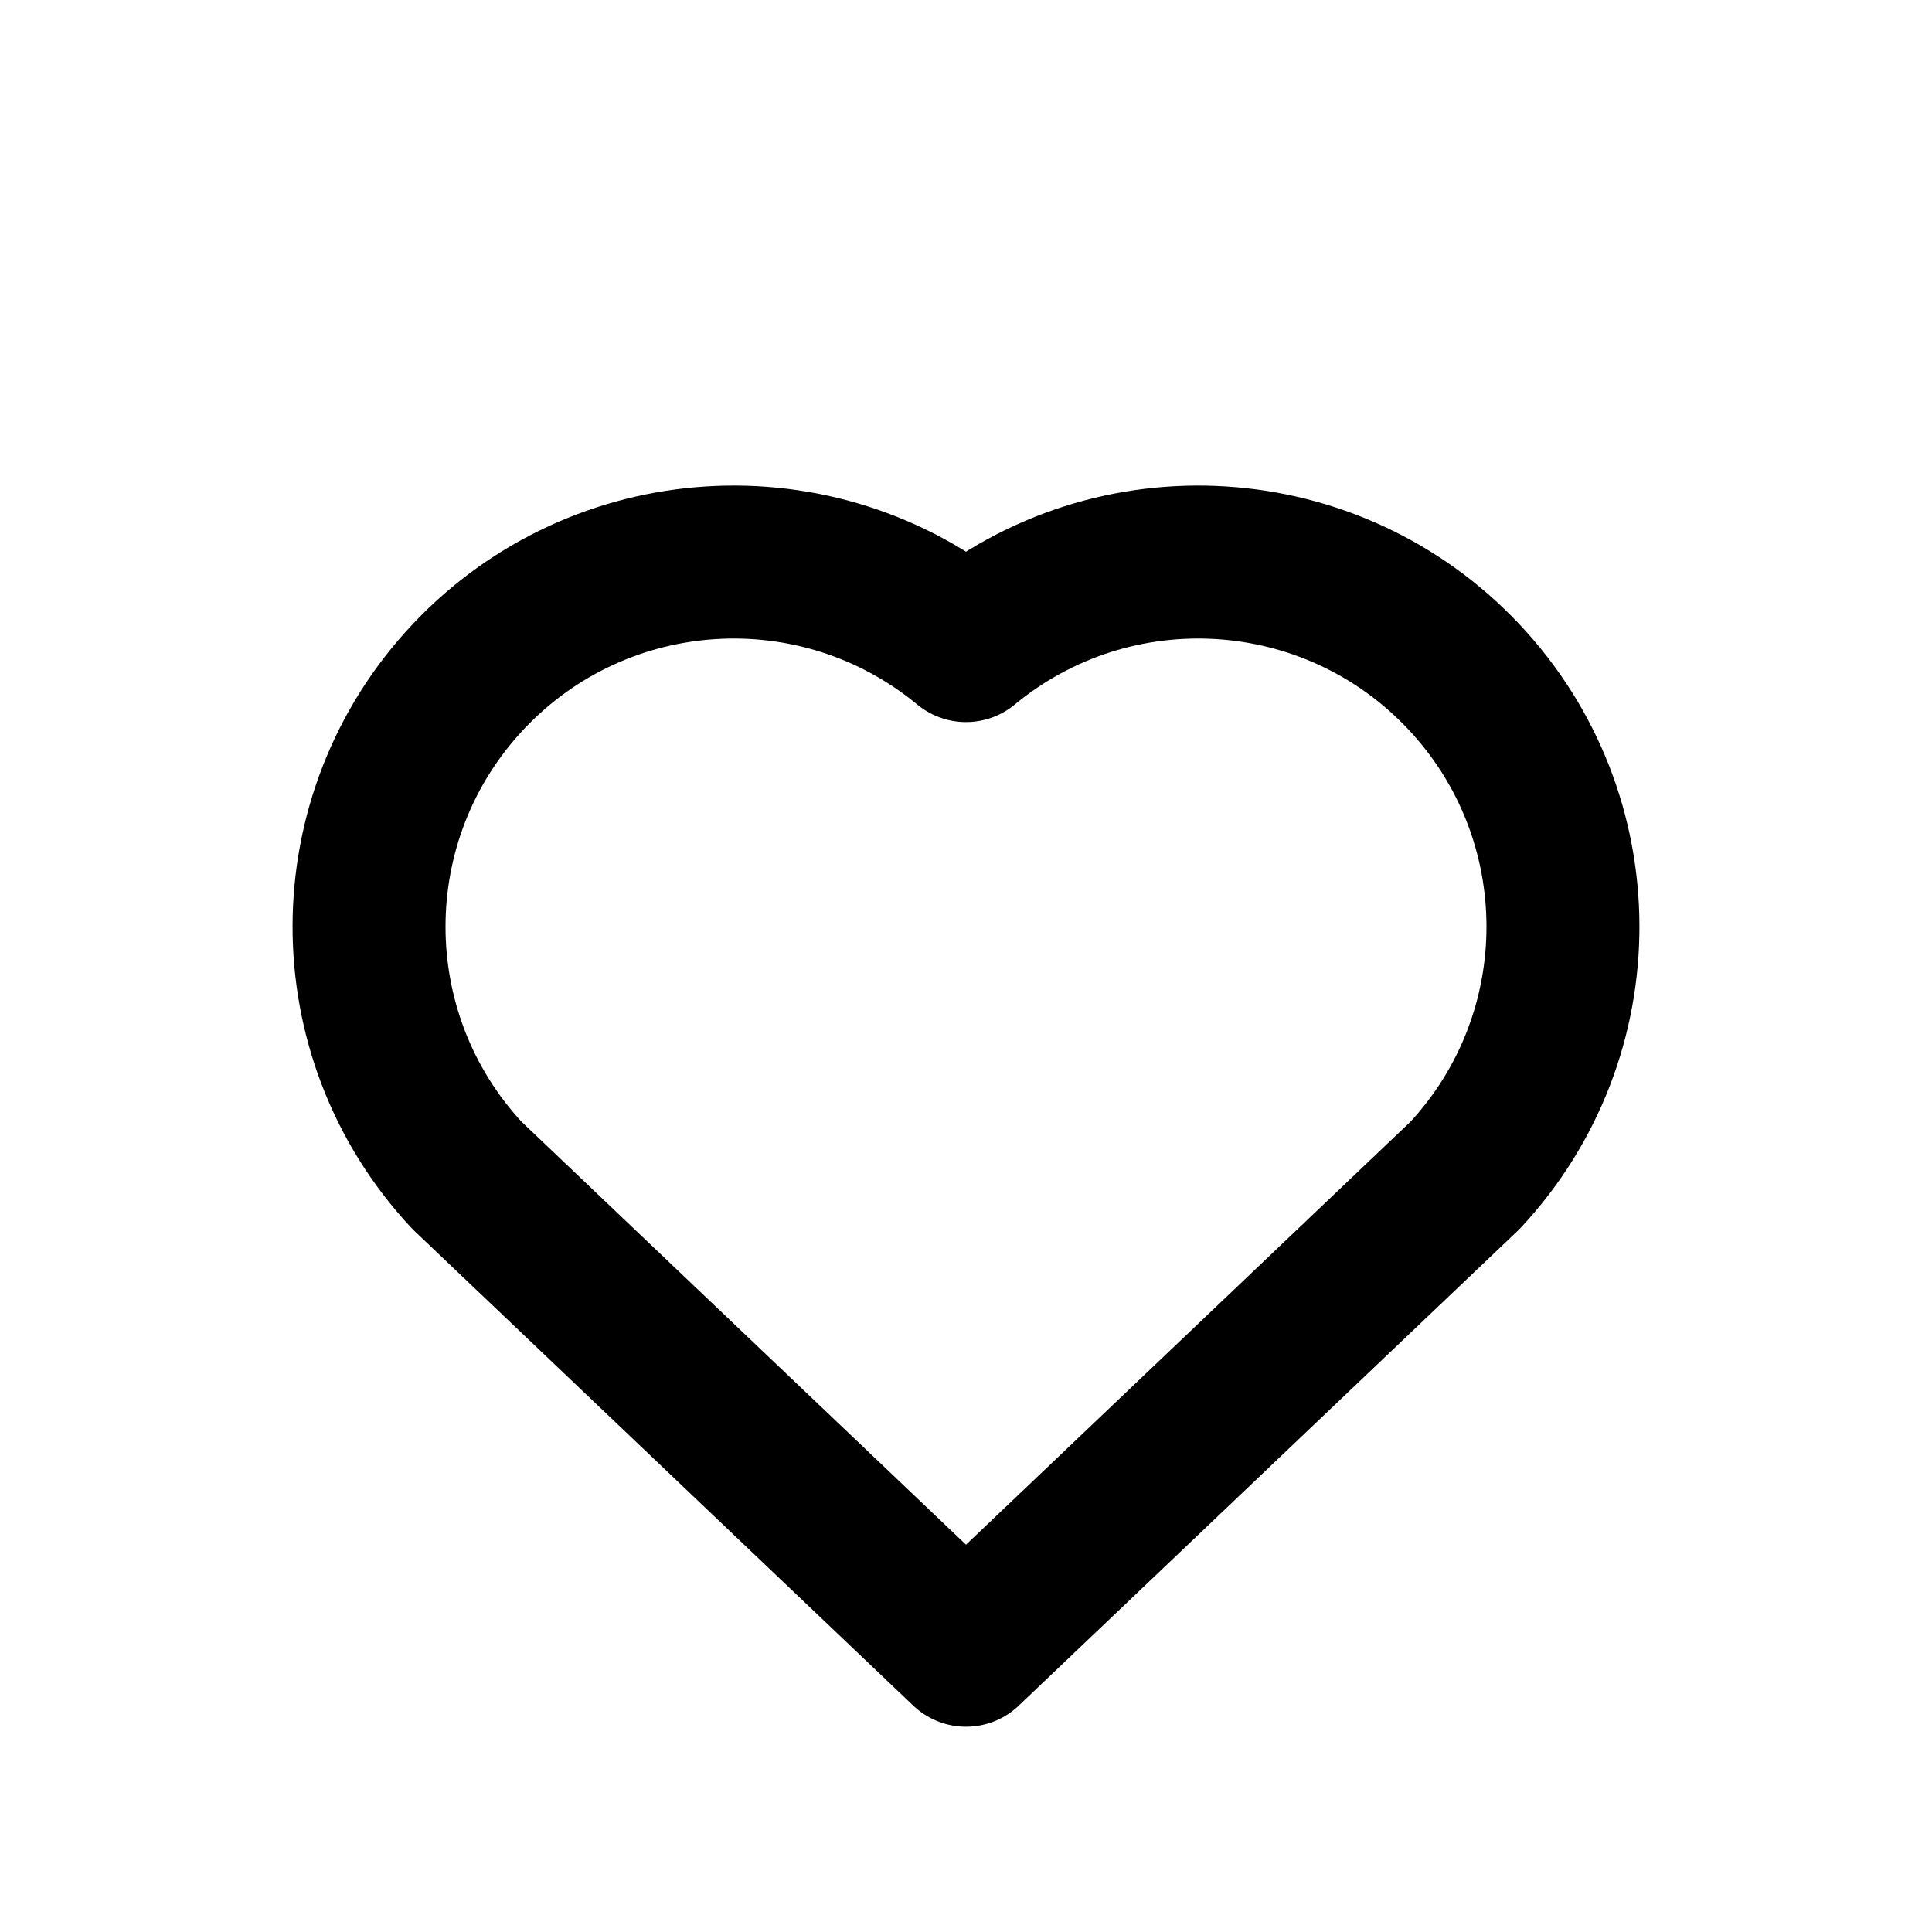
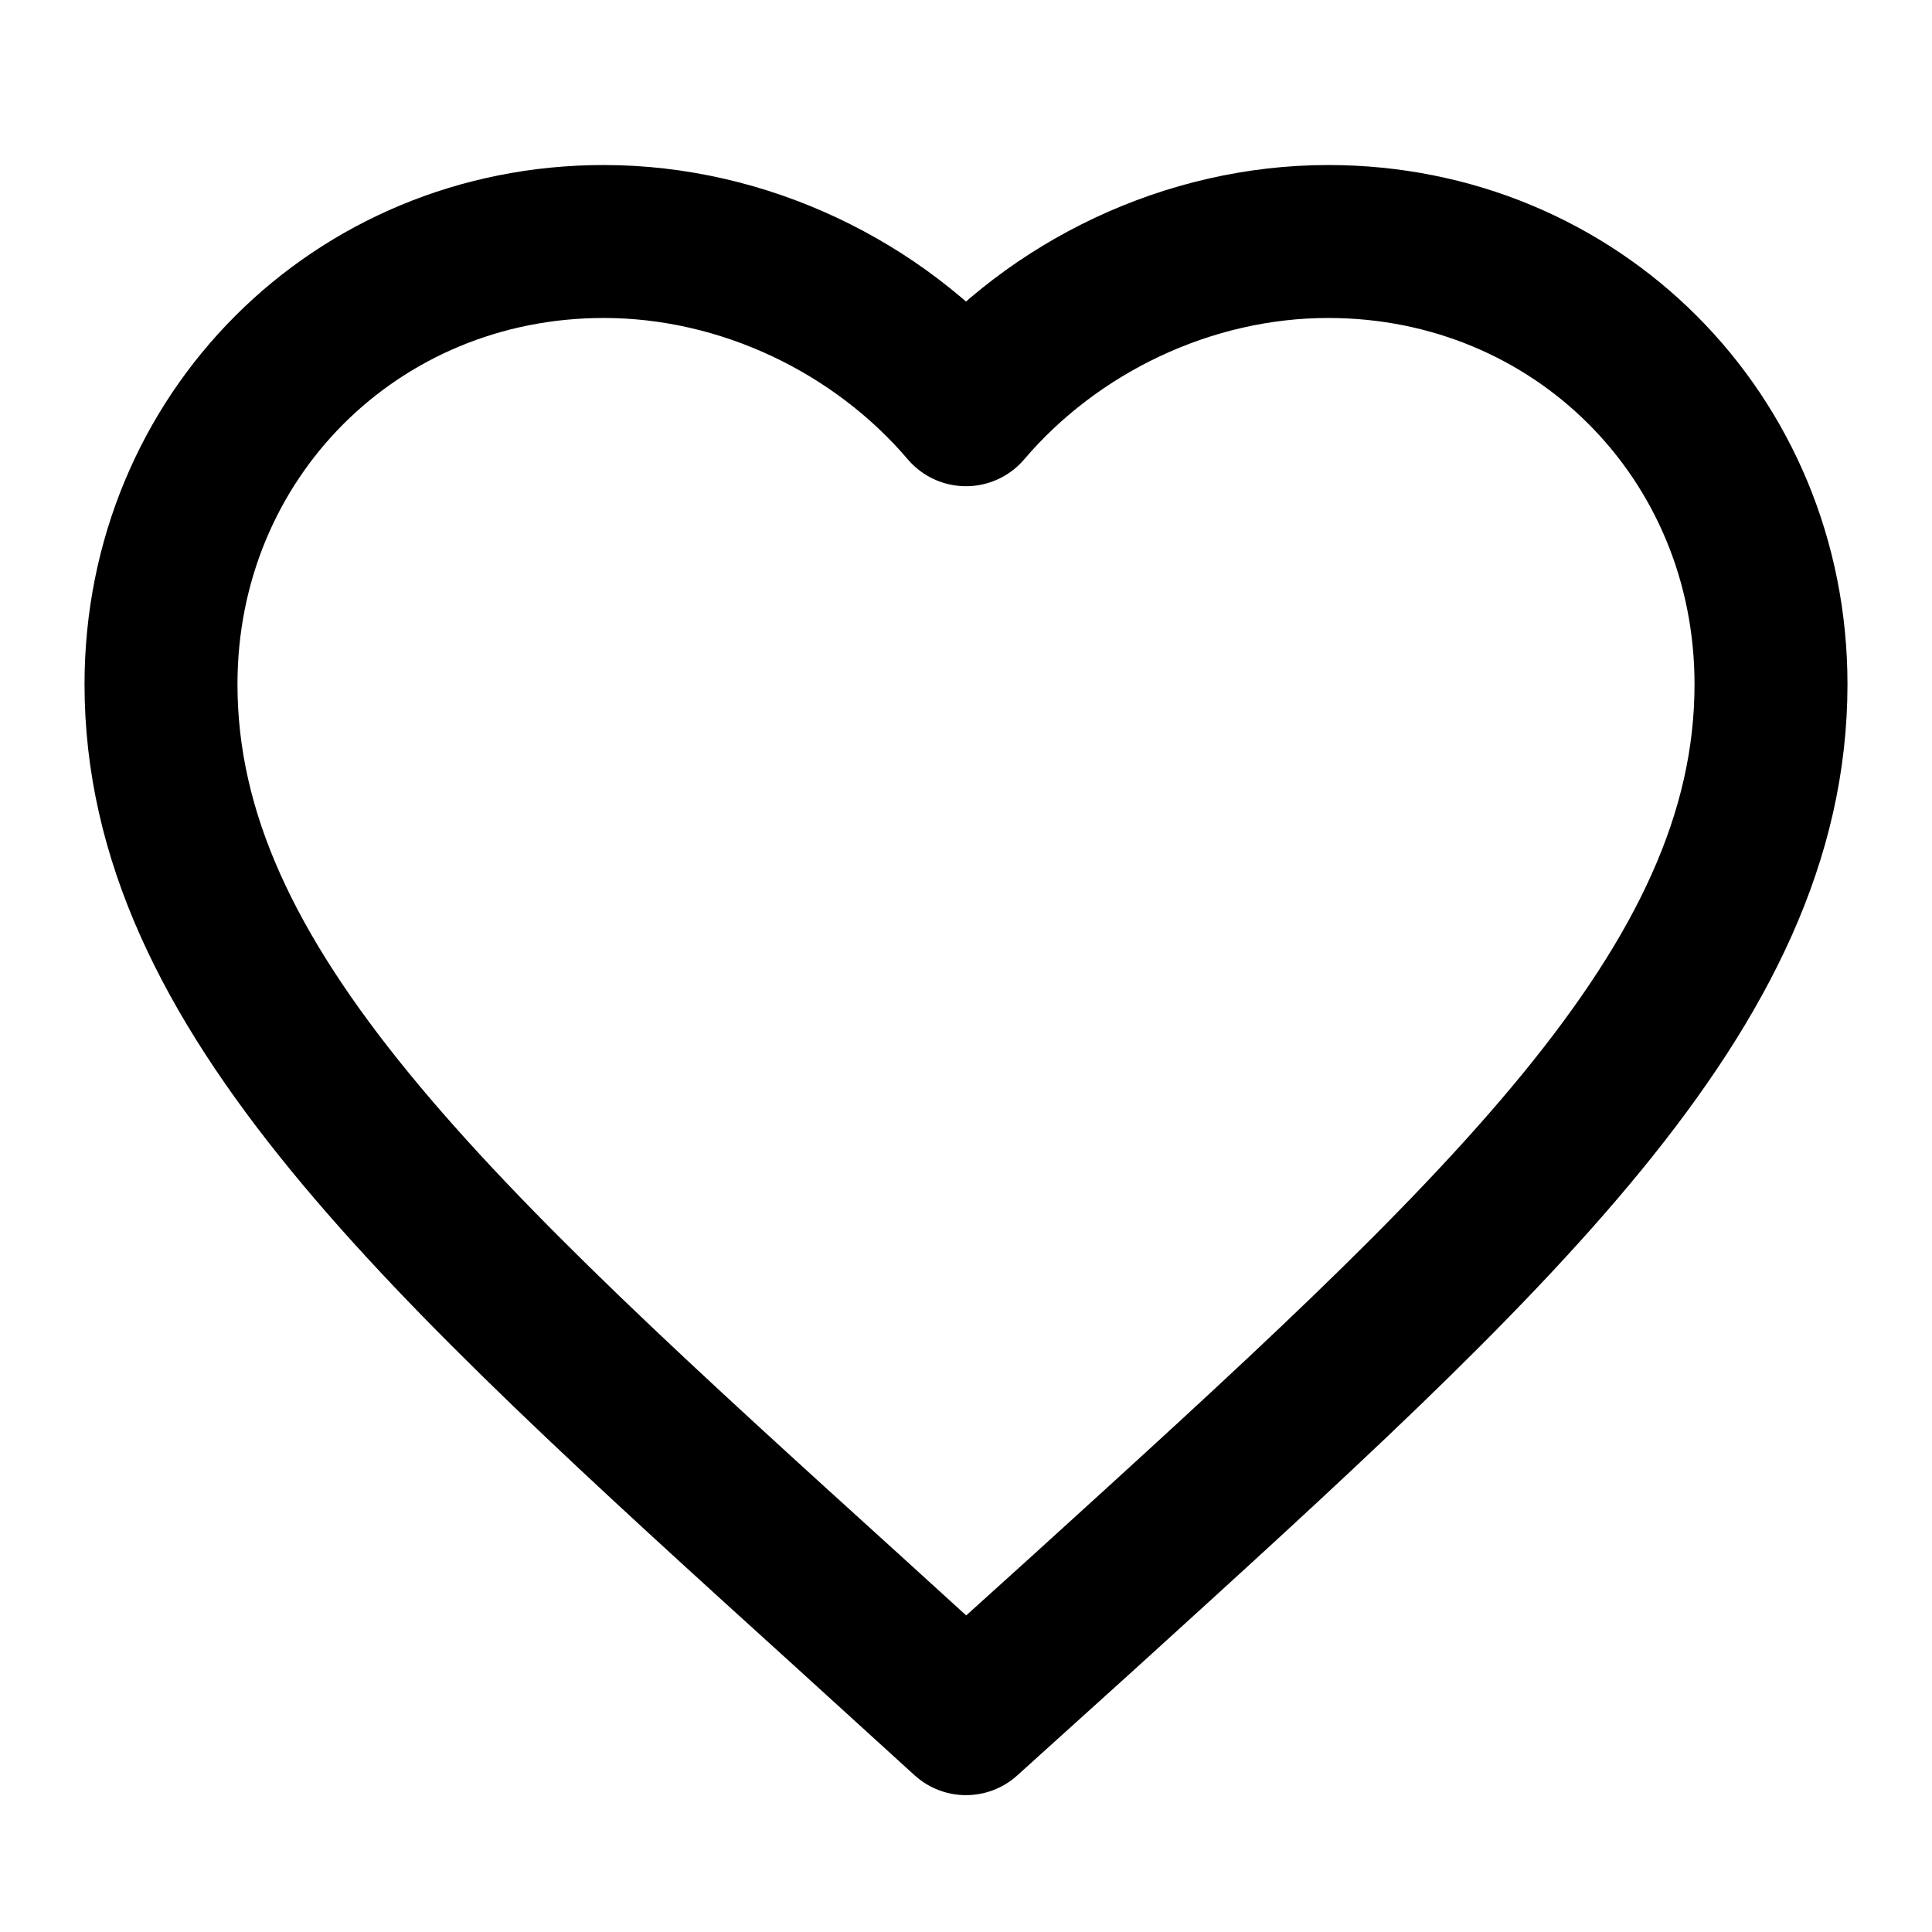
<svg xmlns="http://www.w3.org/2000/svg" viewBox="0 0 24 24" fill="none">
-   <path d="M12 20.5 5.8 14.6a4.53 4.53 0 0 1 6.2-6.58A4.53 4.53 0 0 1 18.2 14.6L12 20.5Z" stroke="currentColor" stroke-width="1.9" stroke-linecap="round" stroke-linejoin="round" />
+   <path d="M12 21.35 10.55 20.03C5.4 15.36 2 12.28 2 8.5 2 5.42 4.42 3 7.5 3c1.74 0 3.41.81 4.5 2.09C13.09 3.81 14.76 3 16.5 3 19.58 3 22 5.42 22 8.5c0 3.78-3.4 6.86-8.55 11.54L12 21.35Z" stroke="currentColor" stroke-width="1.9" stroke-linecap="round" stroke-linejoin="round" />
</svg>
